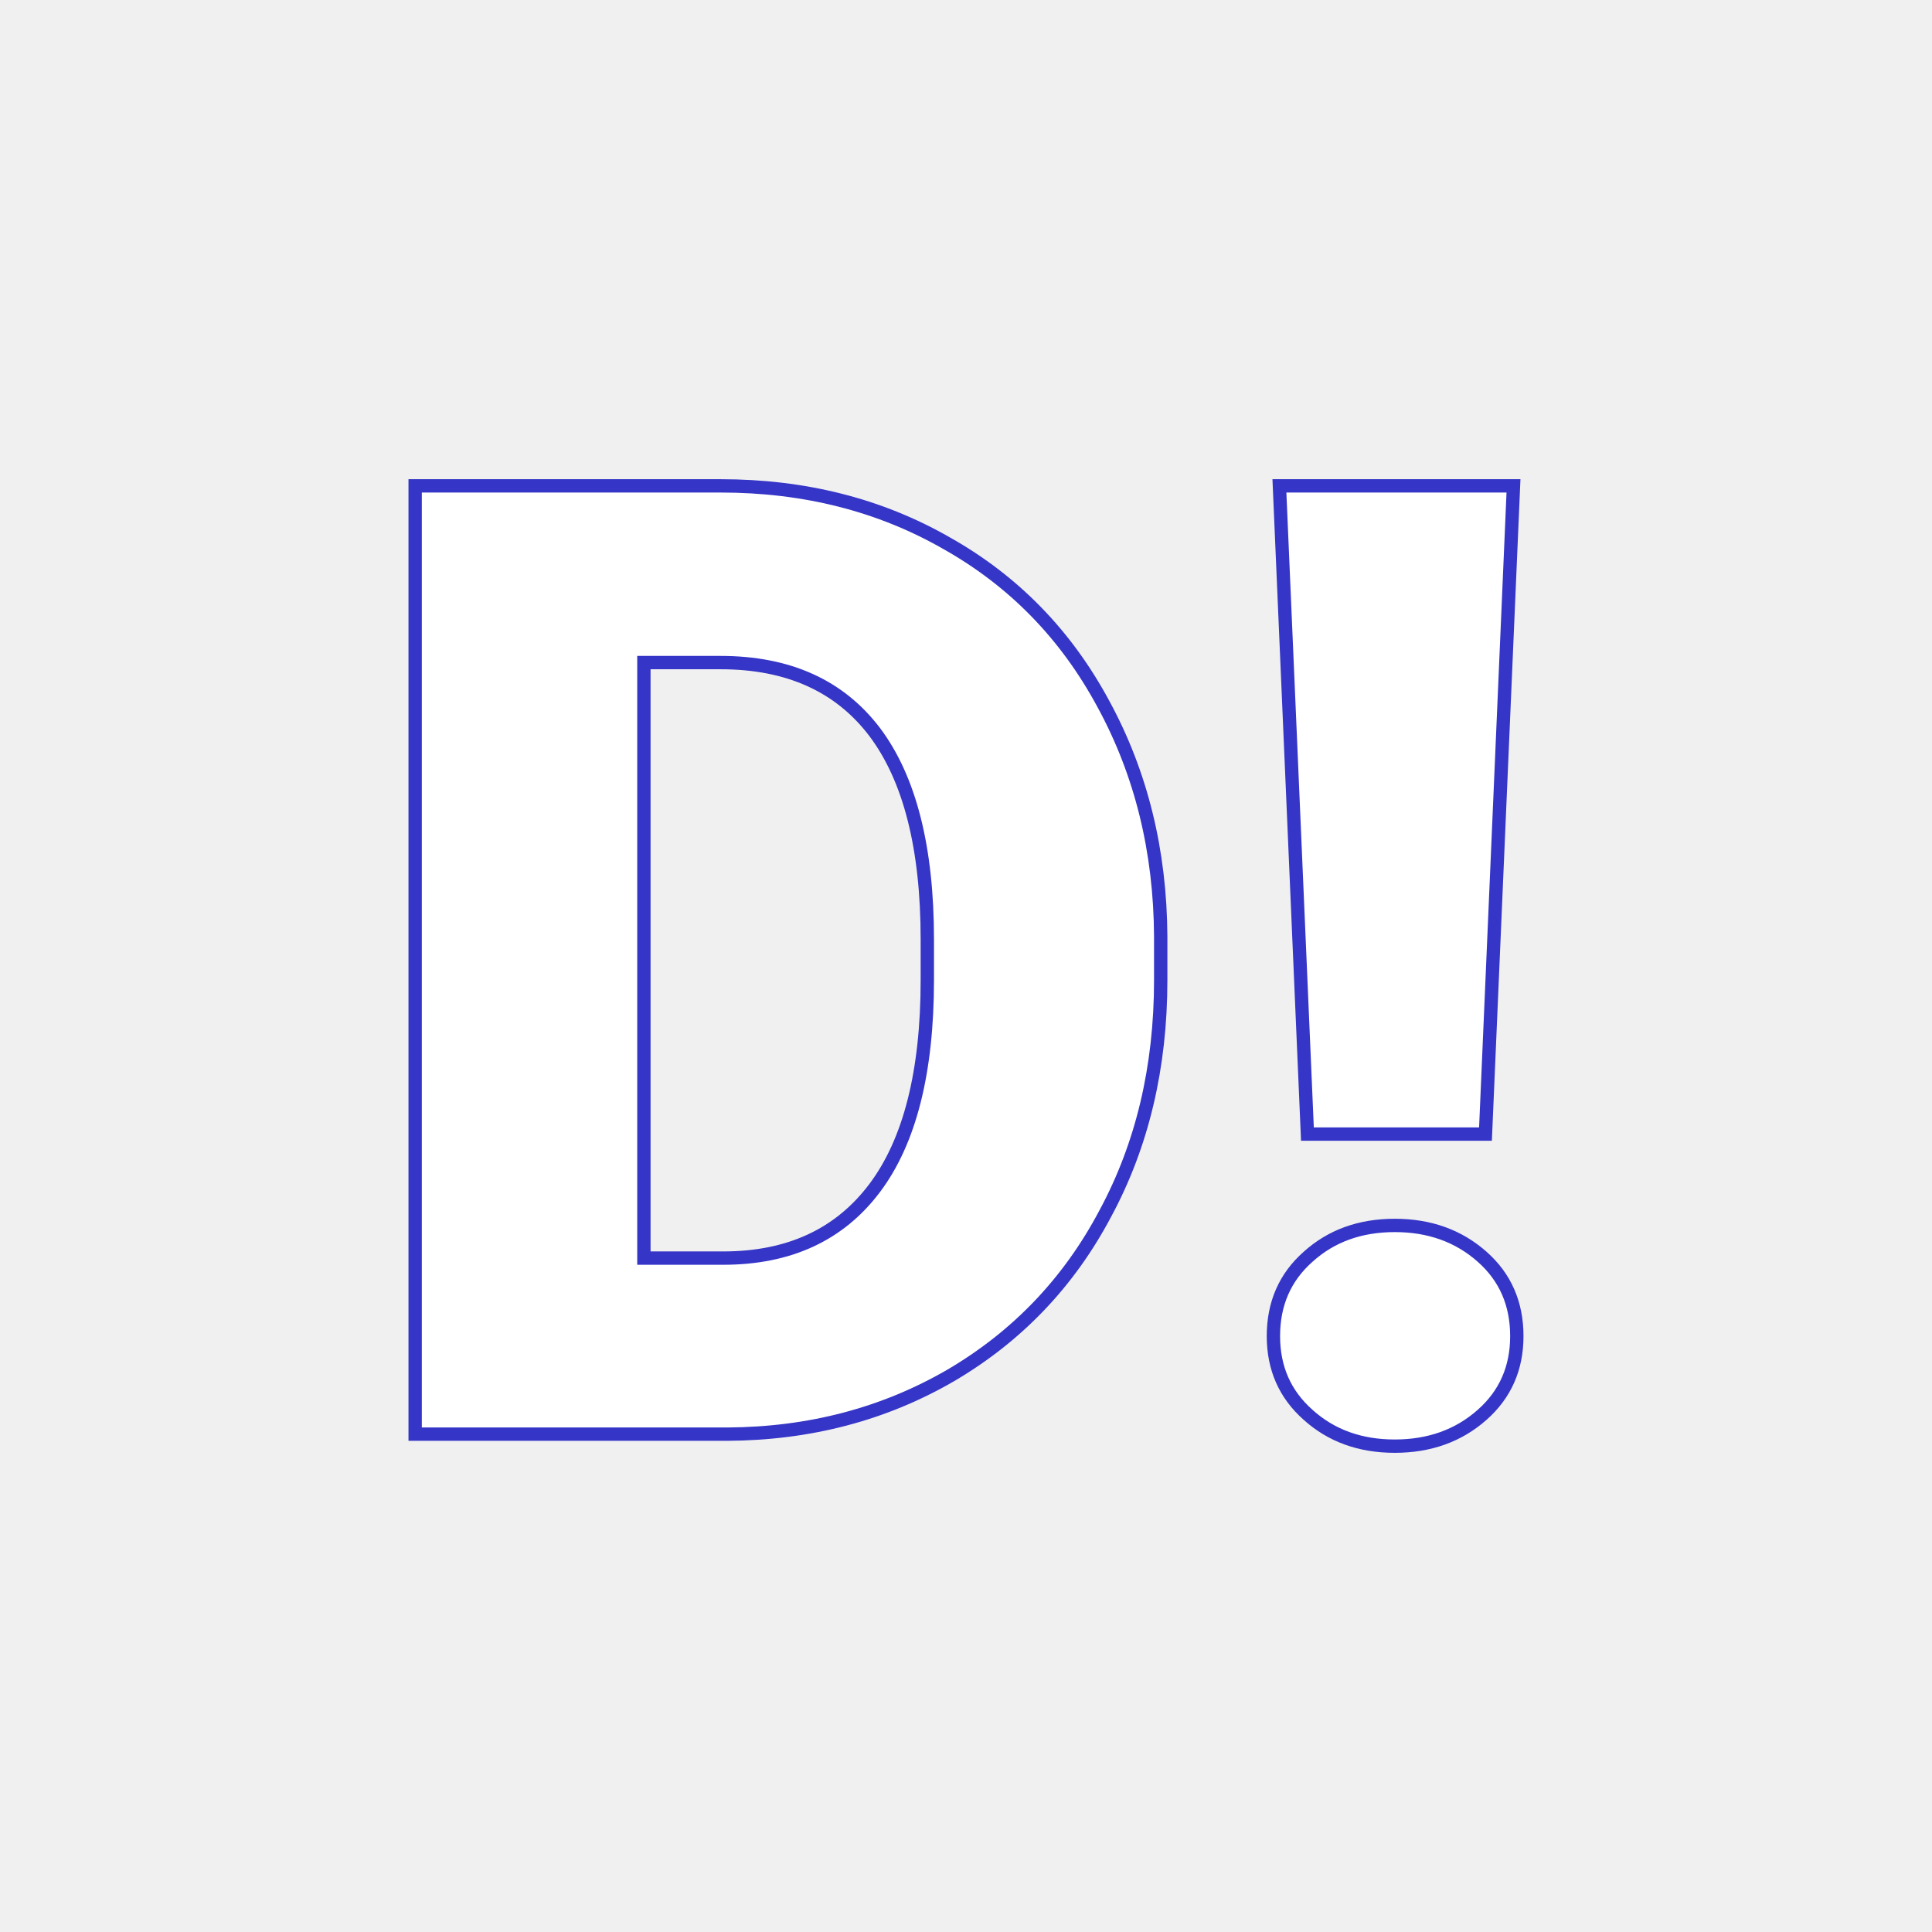
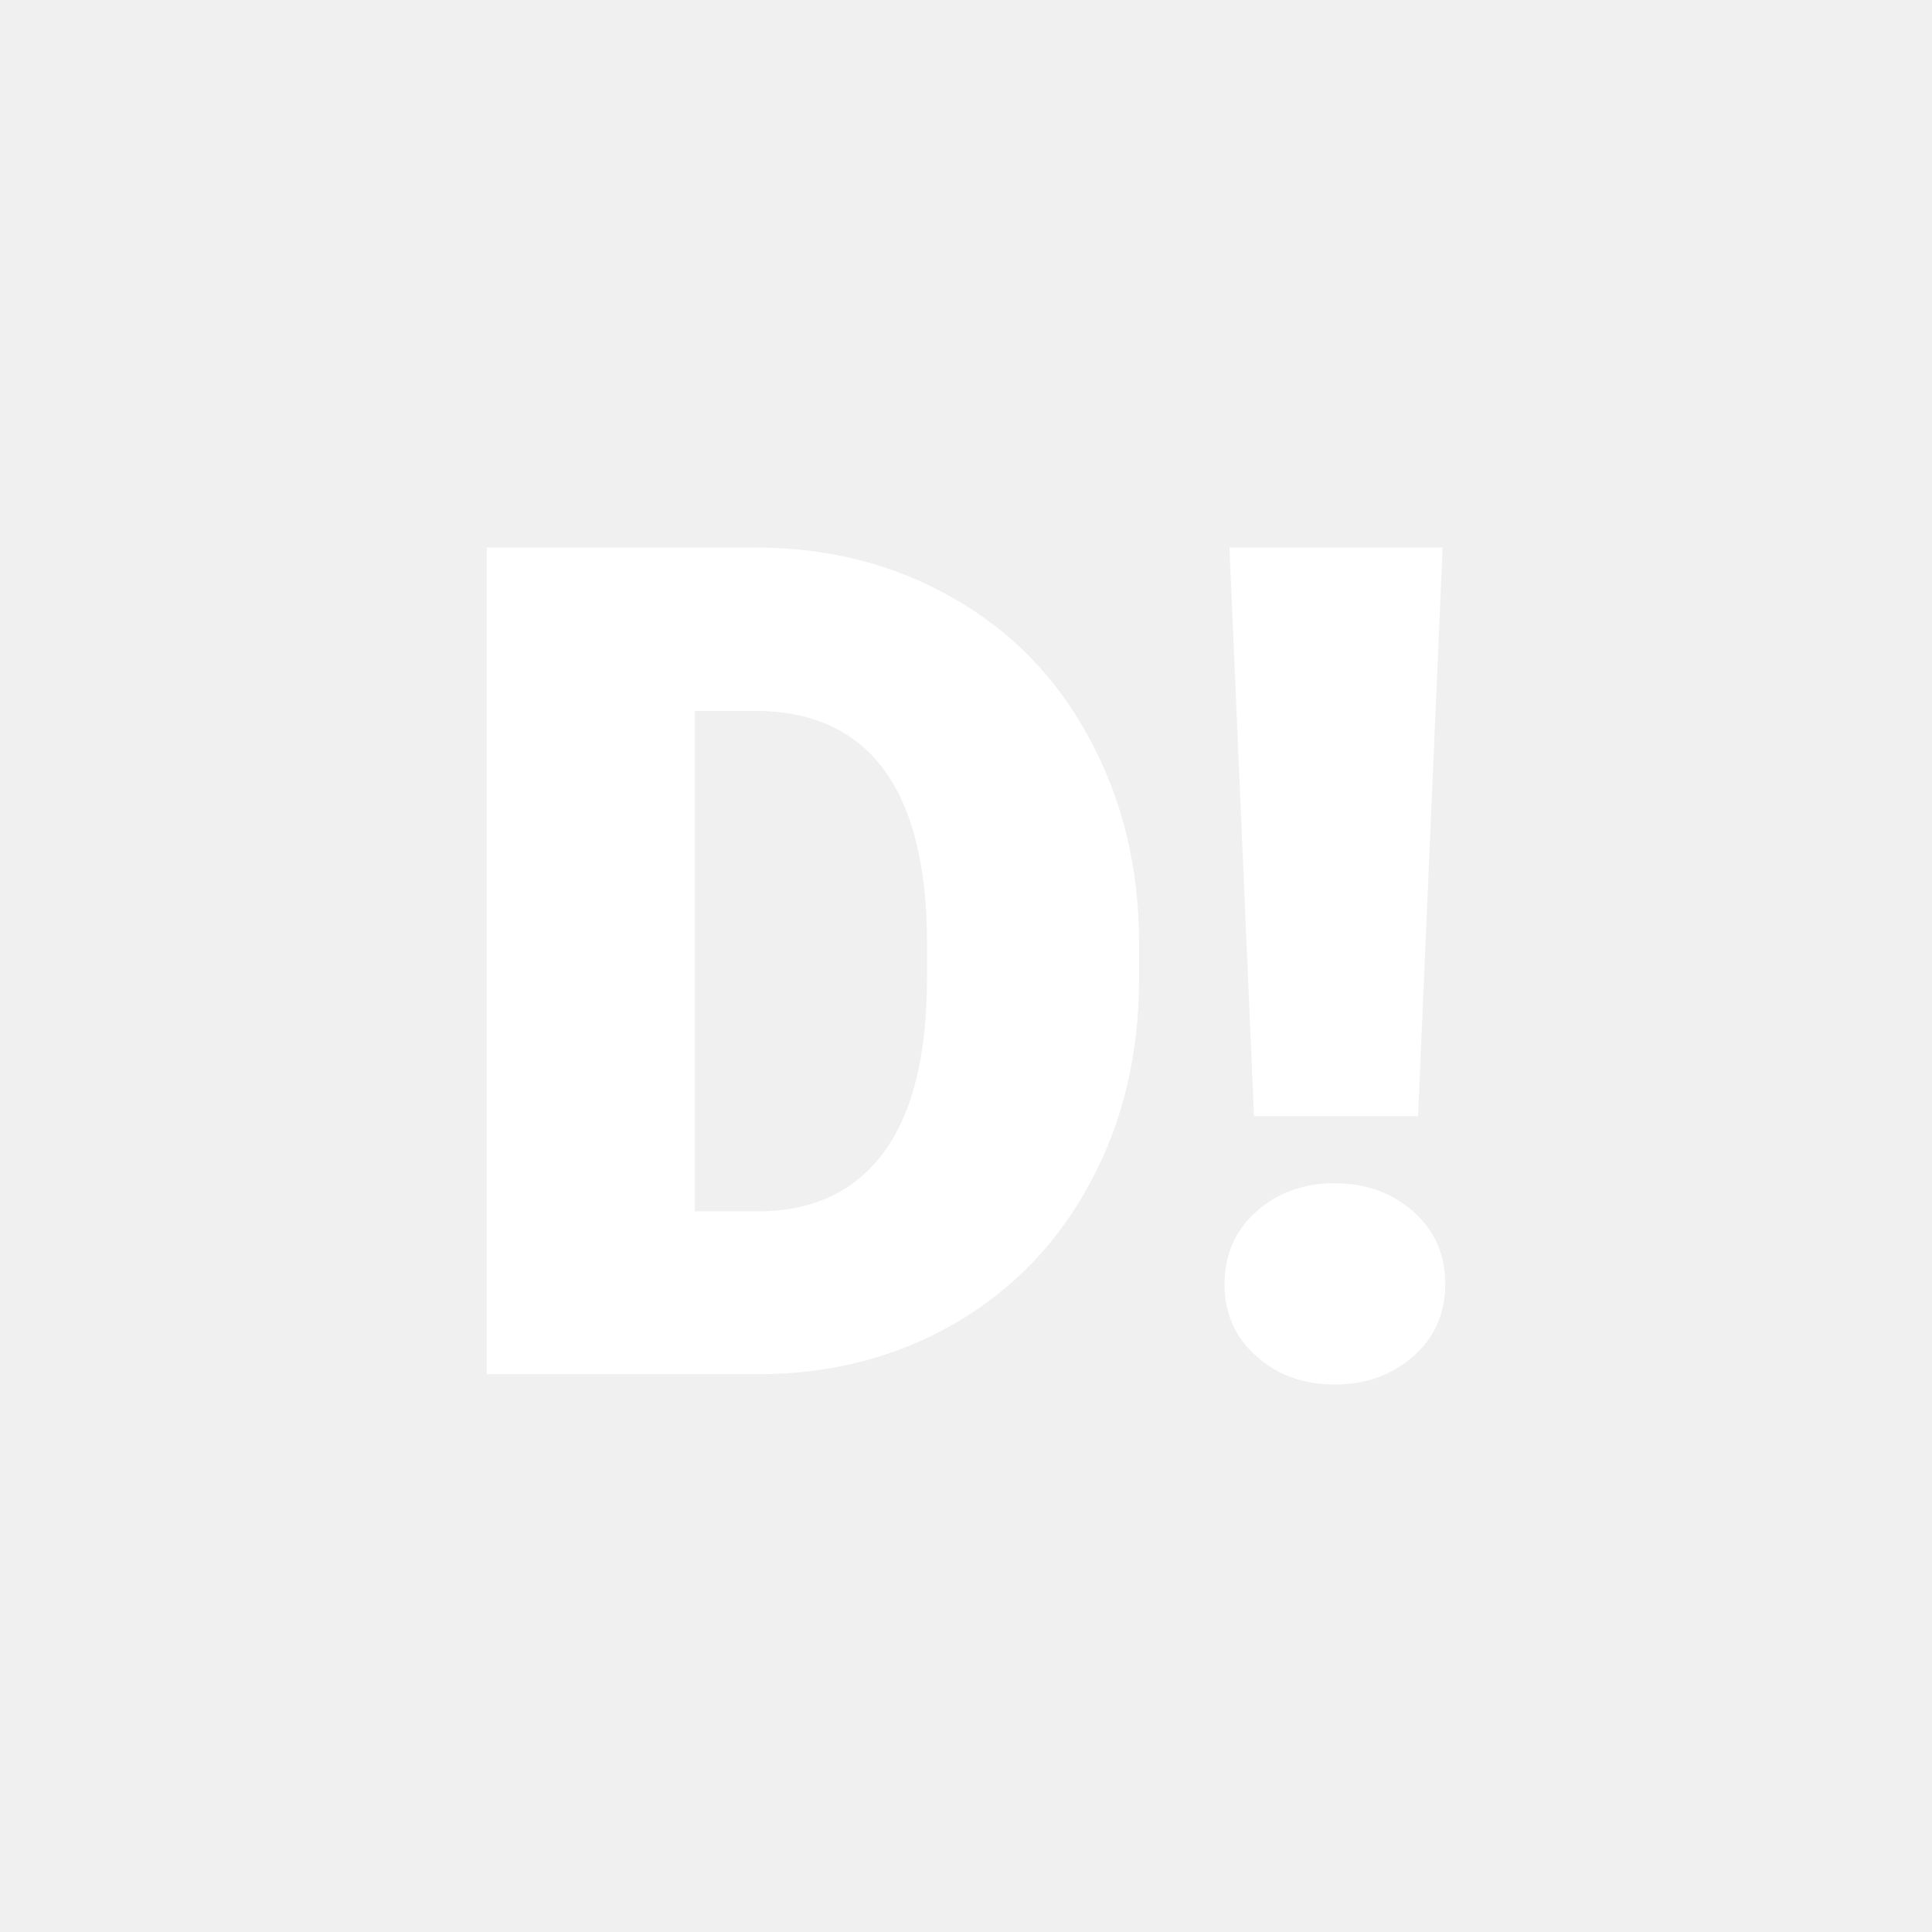
<svg xmlns="http://www.w3.org/2000/svg" version="1.1" width="200" height="200">
  <svg version="1.1" viewBox="0 0 200 200">
    <rect width="200" height="200" fill="url('#gradient')" />
    <defs>
-       <linearGradient id="SvgjsLinearGradient1001" gradientTransform="rotate(36 0.5 0.5)">
-         <stop offset="0%" stop-color="#3e8edd" />
-         <stop offset="100%" stop-color="#78ee97" />
+       <linearGradient id="SvgjsLinearGradient1001" gradientTransform="rotate(45 0.5 0.5)">
+         <stop offset="0%" stop-color="#6a58ff" />
+         <stop offset="100%" stop-color="#eb33a1" />
      </linearGradient>
    </defs>
    <g>
-       <g fill="#ffffff" transform="matrix(6.903371,0,0,6.903371,35.59049,148.4631)" stroke="#3535c7" stroke-width="0.2">
+       <g fill="#ffffff" transform="matrix(5.934477,0,0,5.934477,44.63028,141.6615)" stroke="#ffffff" stroke-width="0.2">
        <path d="M5.75 0L1.07 0L1.07-14.22L5.65-14.22Q7.54-14.22 9.04-13.36Q10.55-12.51 11.39-10.95Q12.24-9.39 12.25-7.46L12.25-7.46L12.25-6.81Q12.25-4.85 11.42-3.31Q10.60-1.76 9.10-0.88Q7.60-0.01 5.75 0L5.75 0ZM5.65-11.57L4.50-11.57L4.50-2.64L5.69-2.64Q7.17-2.64 7.96-3.69Q8.75-4.74 8.75-6.81L8.75-6.81L8.75-7.42Q8.75-9.48 7.96-10.53Q7.17-11.57 5.65-11.57L5.65-11.57ZM17.54-14.22L17.12-4.50L14.45-4.50L14.03-14.22L17.54-14.22ZM13.94-1.47L13.94-1.47Q13.94-2.20 14.46-2.66Q14.98-3.13 15.76-3.13Q16.54-3.13 17.07-2.66Q17.59-2.20 17.59-1.47Q17.59-0.75 17.07-0.29Q16.54 0.18 15.76 0.18Q14.98 0.18 14.46-0.29Q13.94-0.75 13.94-1.47Z" />
      </g>
    </g>
  </svg>
  <style>@media (prefers-color-scheme: light) { :root { filter: none; } }
@media (prefers-color-scheme: dark) { :root { filter: none; } }
</style>
</svg>
